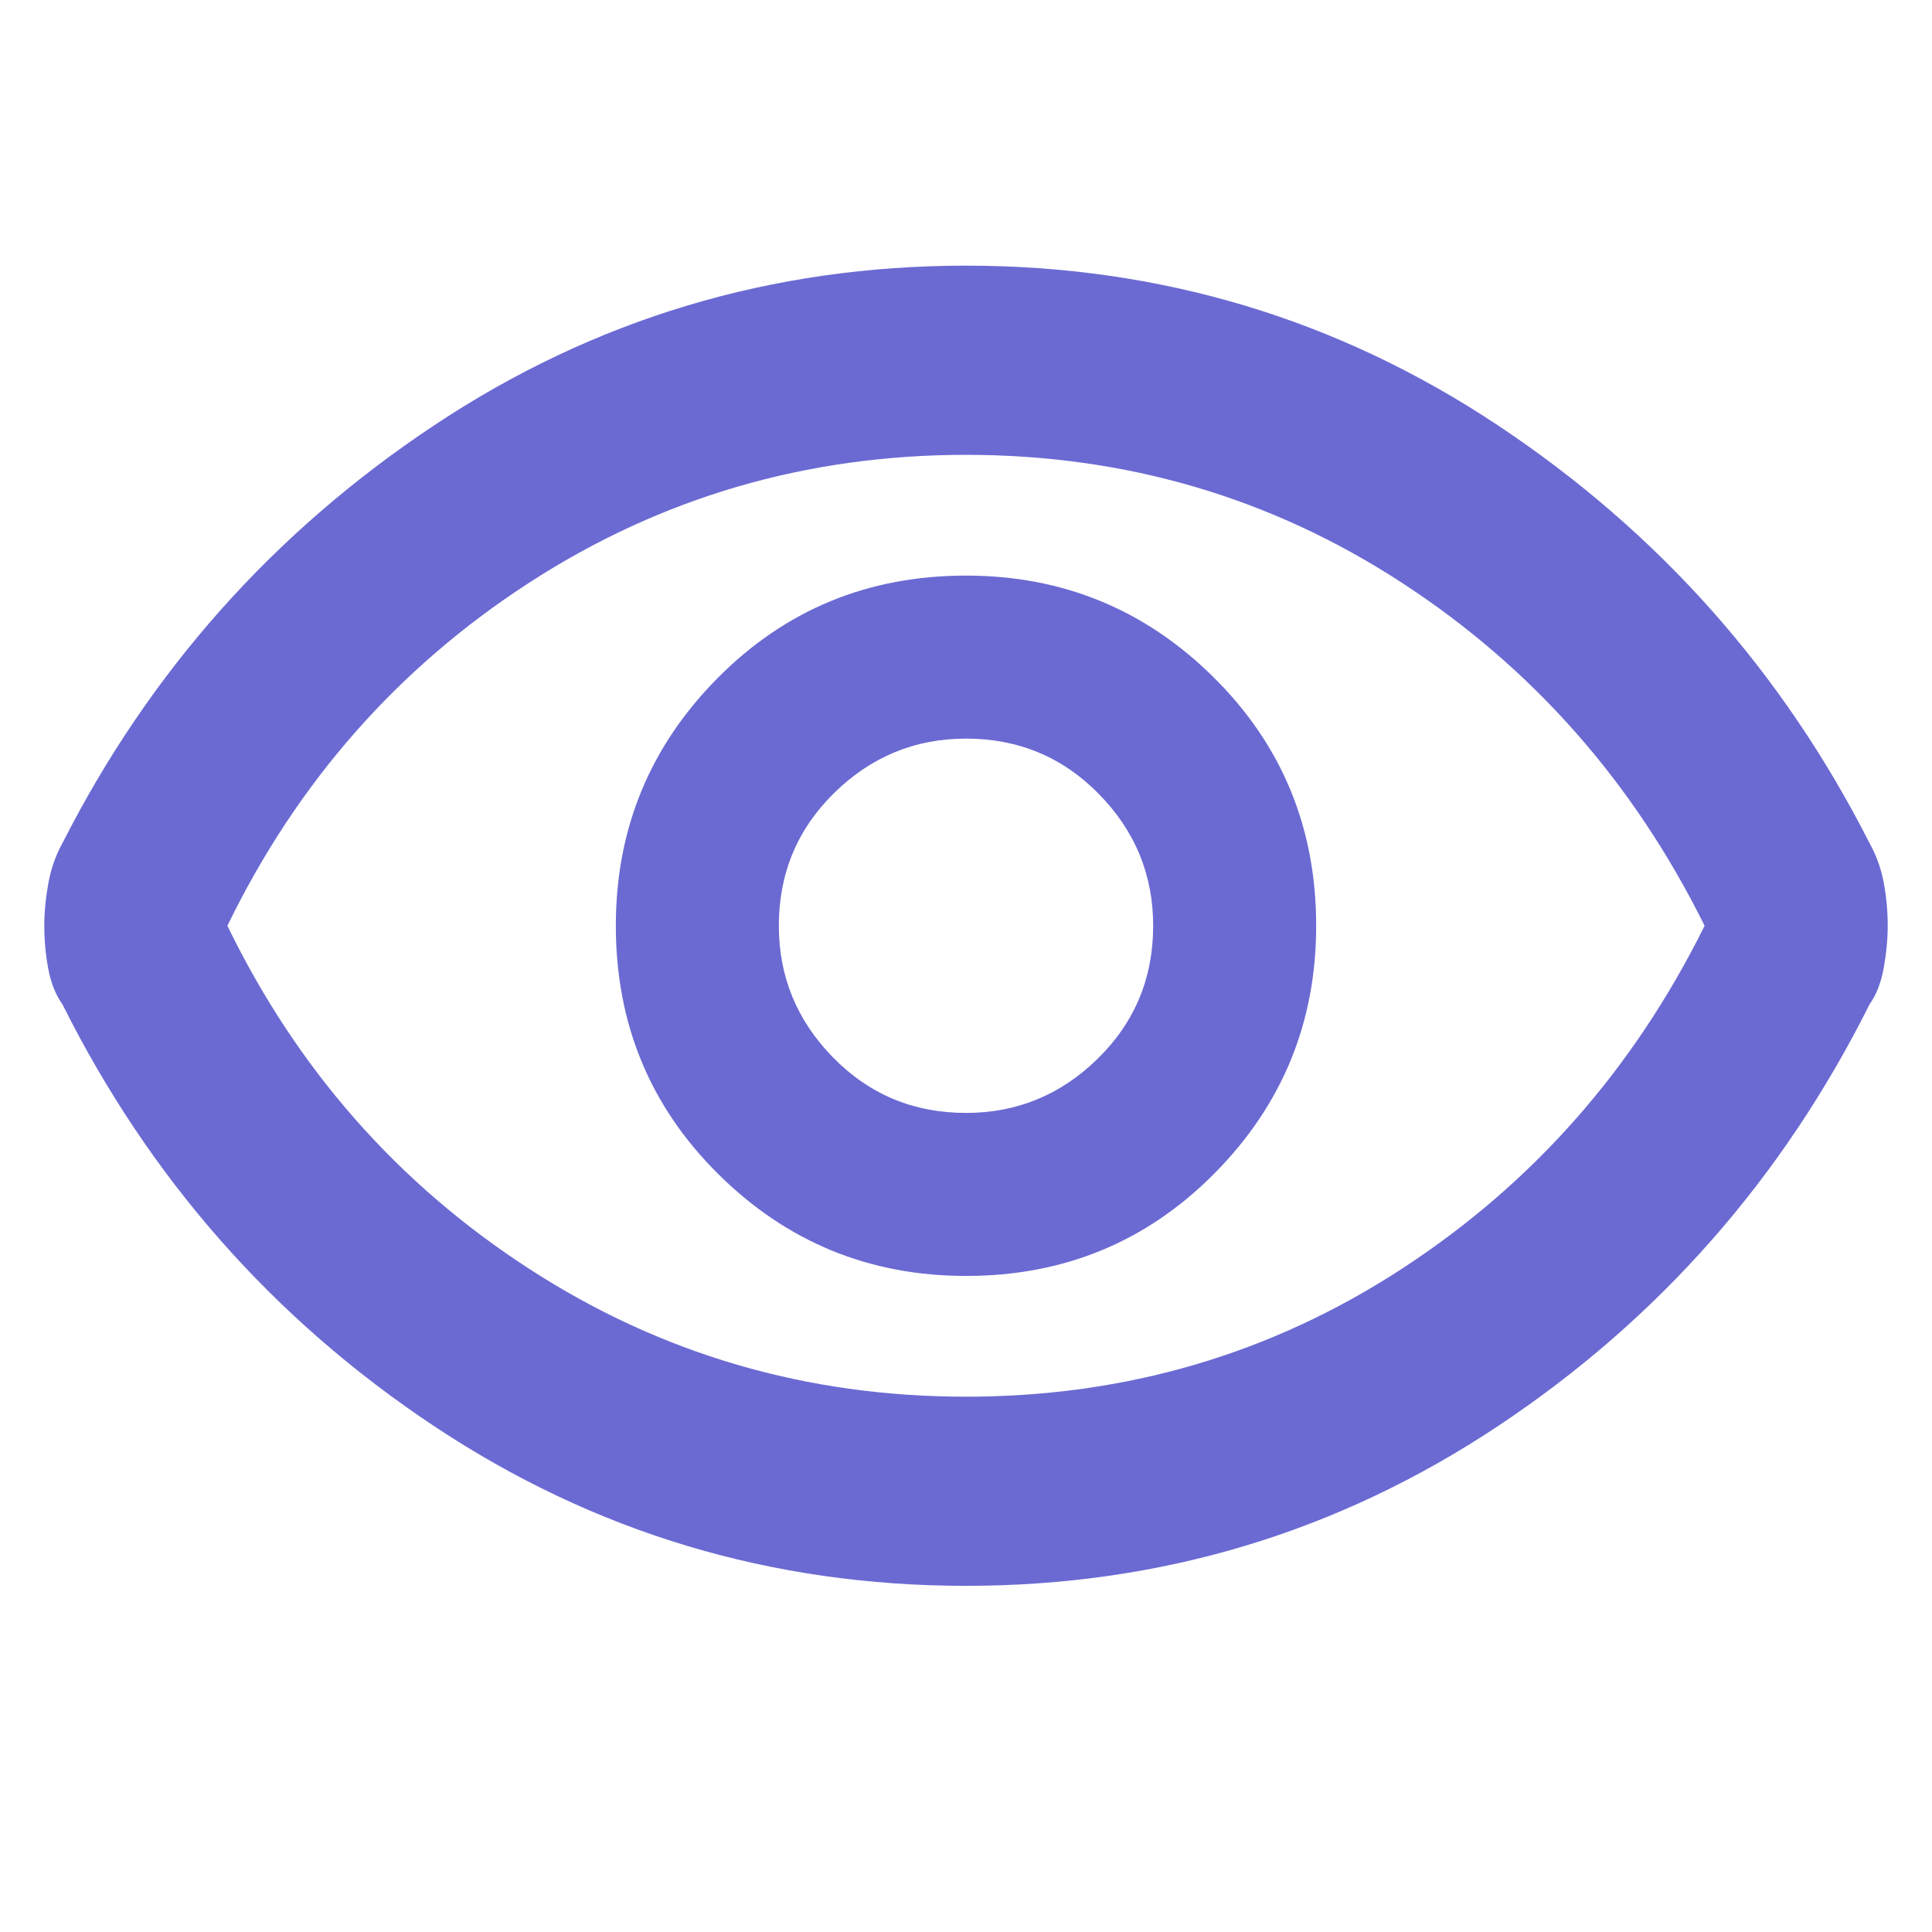
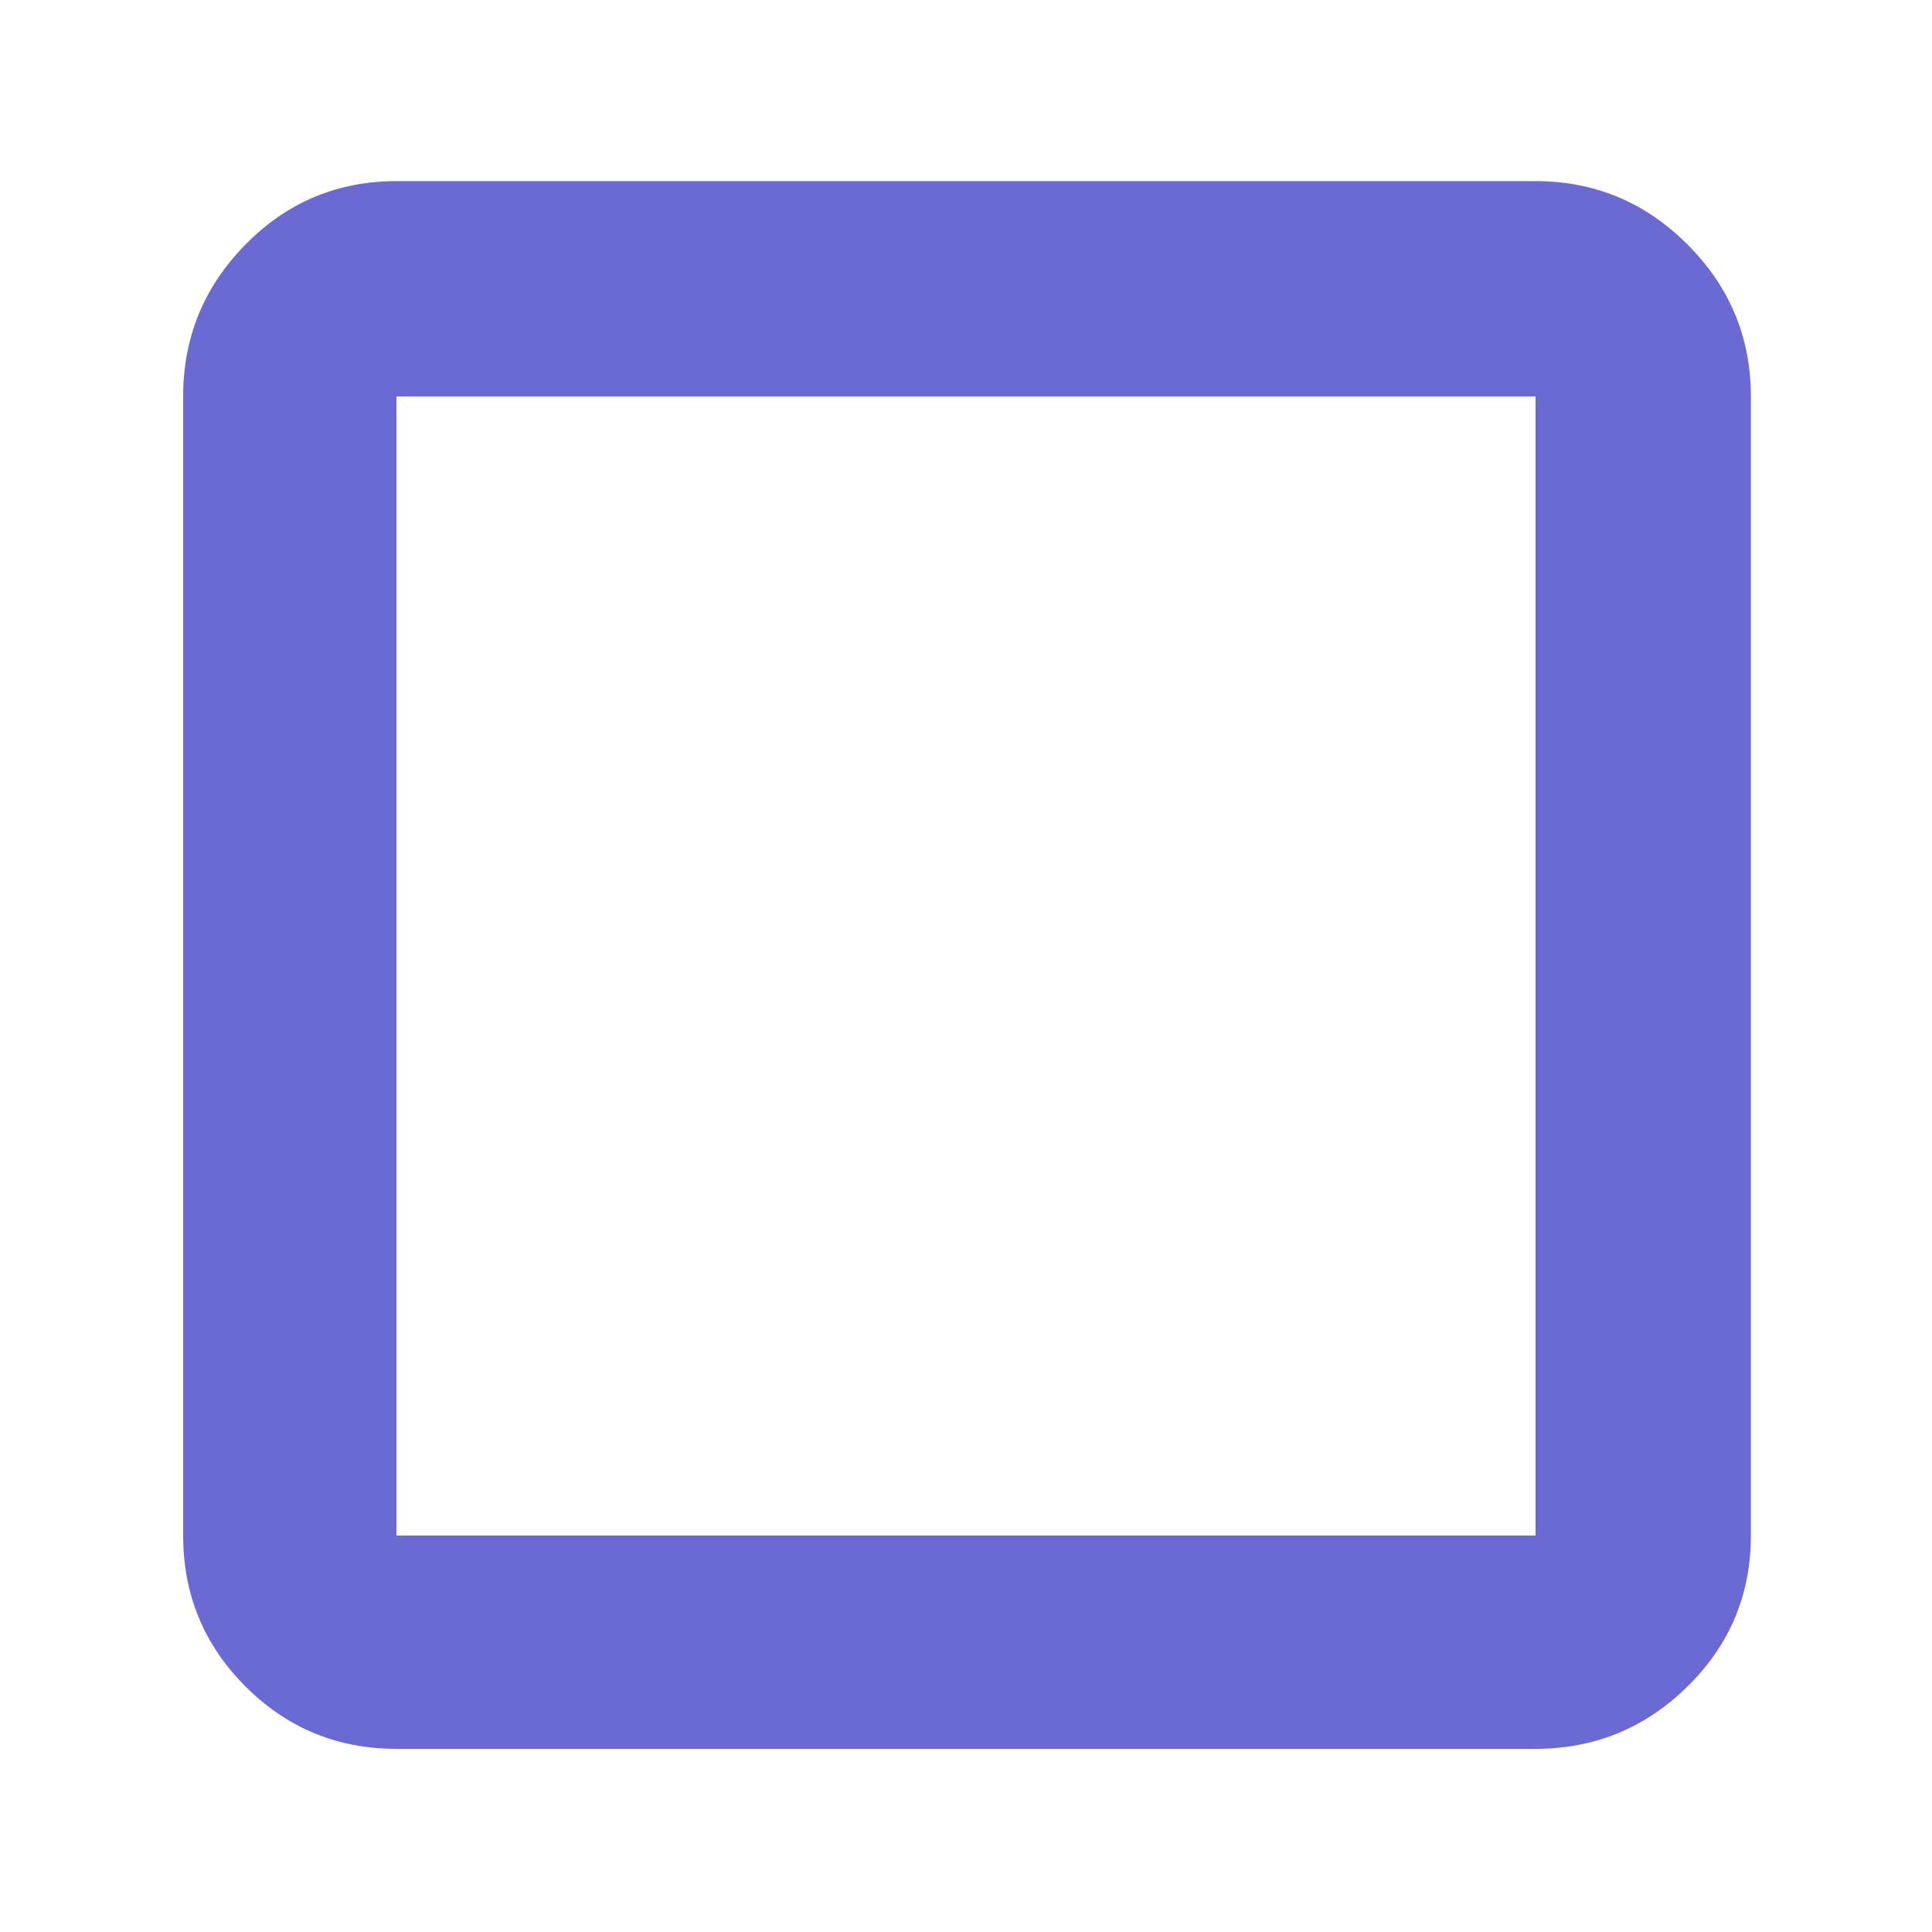
<svg xmlns="http://www.w3.org/2000/svg" width="100%" height="100%" viewBox="0 0 40 40" version="1.1" xml:space="preserve" style="fill-rule:evenodd;clip-rule:evenodd;stroke-linejoin:round;stroke-miterlimit:2;">
-   <path d="M20,26.417C22.028,26.417 23.743,25.709 25.146,24.292C26.549,22.875 27.25,21.167 27.25,19.167C27.25,17.139 26.542,15.424 25.125,14.021C23.708,12.618 22,11.917 20,11.917C17.972,11.917 16.257,12.625 14.854,14.042C13.451,15.459 12.75,17.167 12.75,19.167C12.75,21.194 13.458,22.909 14.875,24.312C16.292,25.715 18,26.417 20,26.417ZM20,23.042C18.917,23.042 18,22.66 17.25,21.896C16.5,21.132 16.125,20.222 16.125,19.167C16.125,18.084 16.507,17.167 17.271,16.417C18.035,15.667 18.945,15.292 20,15.292C21.083,15.292 22,15.674 22.75,16.438C23.5,17.201 23.875,18.111 23.875,19.167C23.875,20.25 23.493,21.167 22.729,21.917C21.965,22.667 21.055,23.042 20,23.042ZM20,32.833C15.972,32.833 12.298,31.729 8.979,29.521C5.66,27.312 3.097,24.403 1.292,20.792C1.153,20.597 1.055,20.354 1,20.062C0.945,19.771 0.917,19.472 0.917,19.167C0.917,18.889 0.945,18.597 1,18.292C1.055,17.986 1.153,17.708 1.292,17.458C3.097,13.903 5.66,11.021 8.979,8.812C12.298,6.604 15.972,5.5 20,5.5C24.028,5.5 27.702,6.604 31.021,8.812C34.34,11.021 36.903,13.903 38.708,17.458C38.847,17.708 38.945,17.979 39,18.271C39.055,18.562 39.083,18.861 39.083,19.167C39.083,19.444 39.055,19.736 39,20.042C38.945,20.347 38.847,20.597 38.708,20.792C36.903,24.403 34.34,27.312 31.021,29.521C27.702,31.729 24.028,32.833 20,32.833ZM20,28.917C23.305,28.917 26.312,28.035 29.021,26.271C31.729,24.507 33.819,22.139 35.292,19.167C33.819,16.194 31.729,13.826 29.021,12.063C26.312,10.299 23.305,9.417 20,9.417C16.695,9.417 13.681,10.299 10.958,12.063C8.236,13.826 6.153,16.194 4.708,19.167C6.153,22.139 8.236,24.507 10.958,26.271C13.681,28.035 16.695,28.917 20,28.917Z" style="fill:rgb(107,106,211);fill-rule:nonzero;" />
+   <path d="M8.208,36.208C6.986,36.208 5.944,35.778 5.083,34.917C4.222,34.056 3.792,33.014 3.792,31.792L3.792,8.208C3.792,6.986 4.222,5.937 5.083,5.062C5.944,4.187 6.986,3.75 8.208,3.75L31.792,3.75C33.014,3.75 34.063,4.187 34.938,5.062C35.813,5.937 36.25,6.986 36.25,8.208L36.25,31.792C36.25,33.014 35.813,34.056 34.938,34.917C34.063,35.778 33.014,36.208 31.792,36.208L8.208,36.208ZM8.208,31.792L31.792,31.792L31.792,8.208L8.208,8.208L8.208,31.792ZM8.208,31.792L8.208,8.208L8.208,31.792Z" style="fill:rgb(107,106,211);fill-rule:nonzero;" />
</svg>
